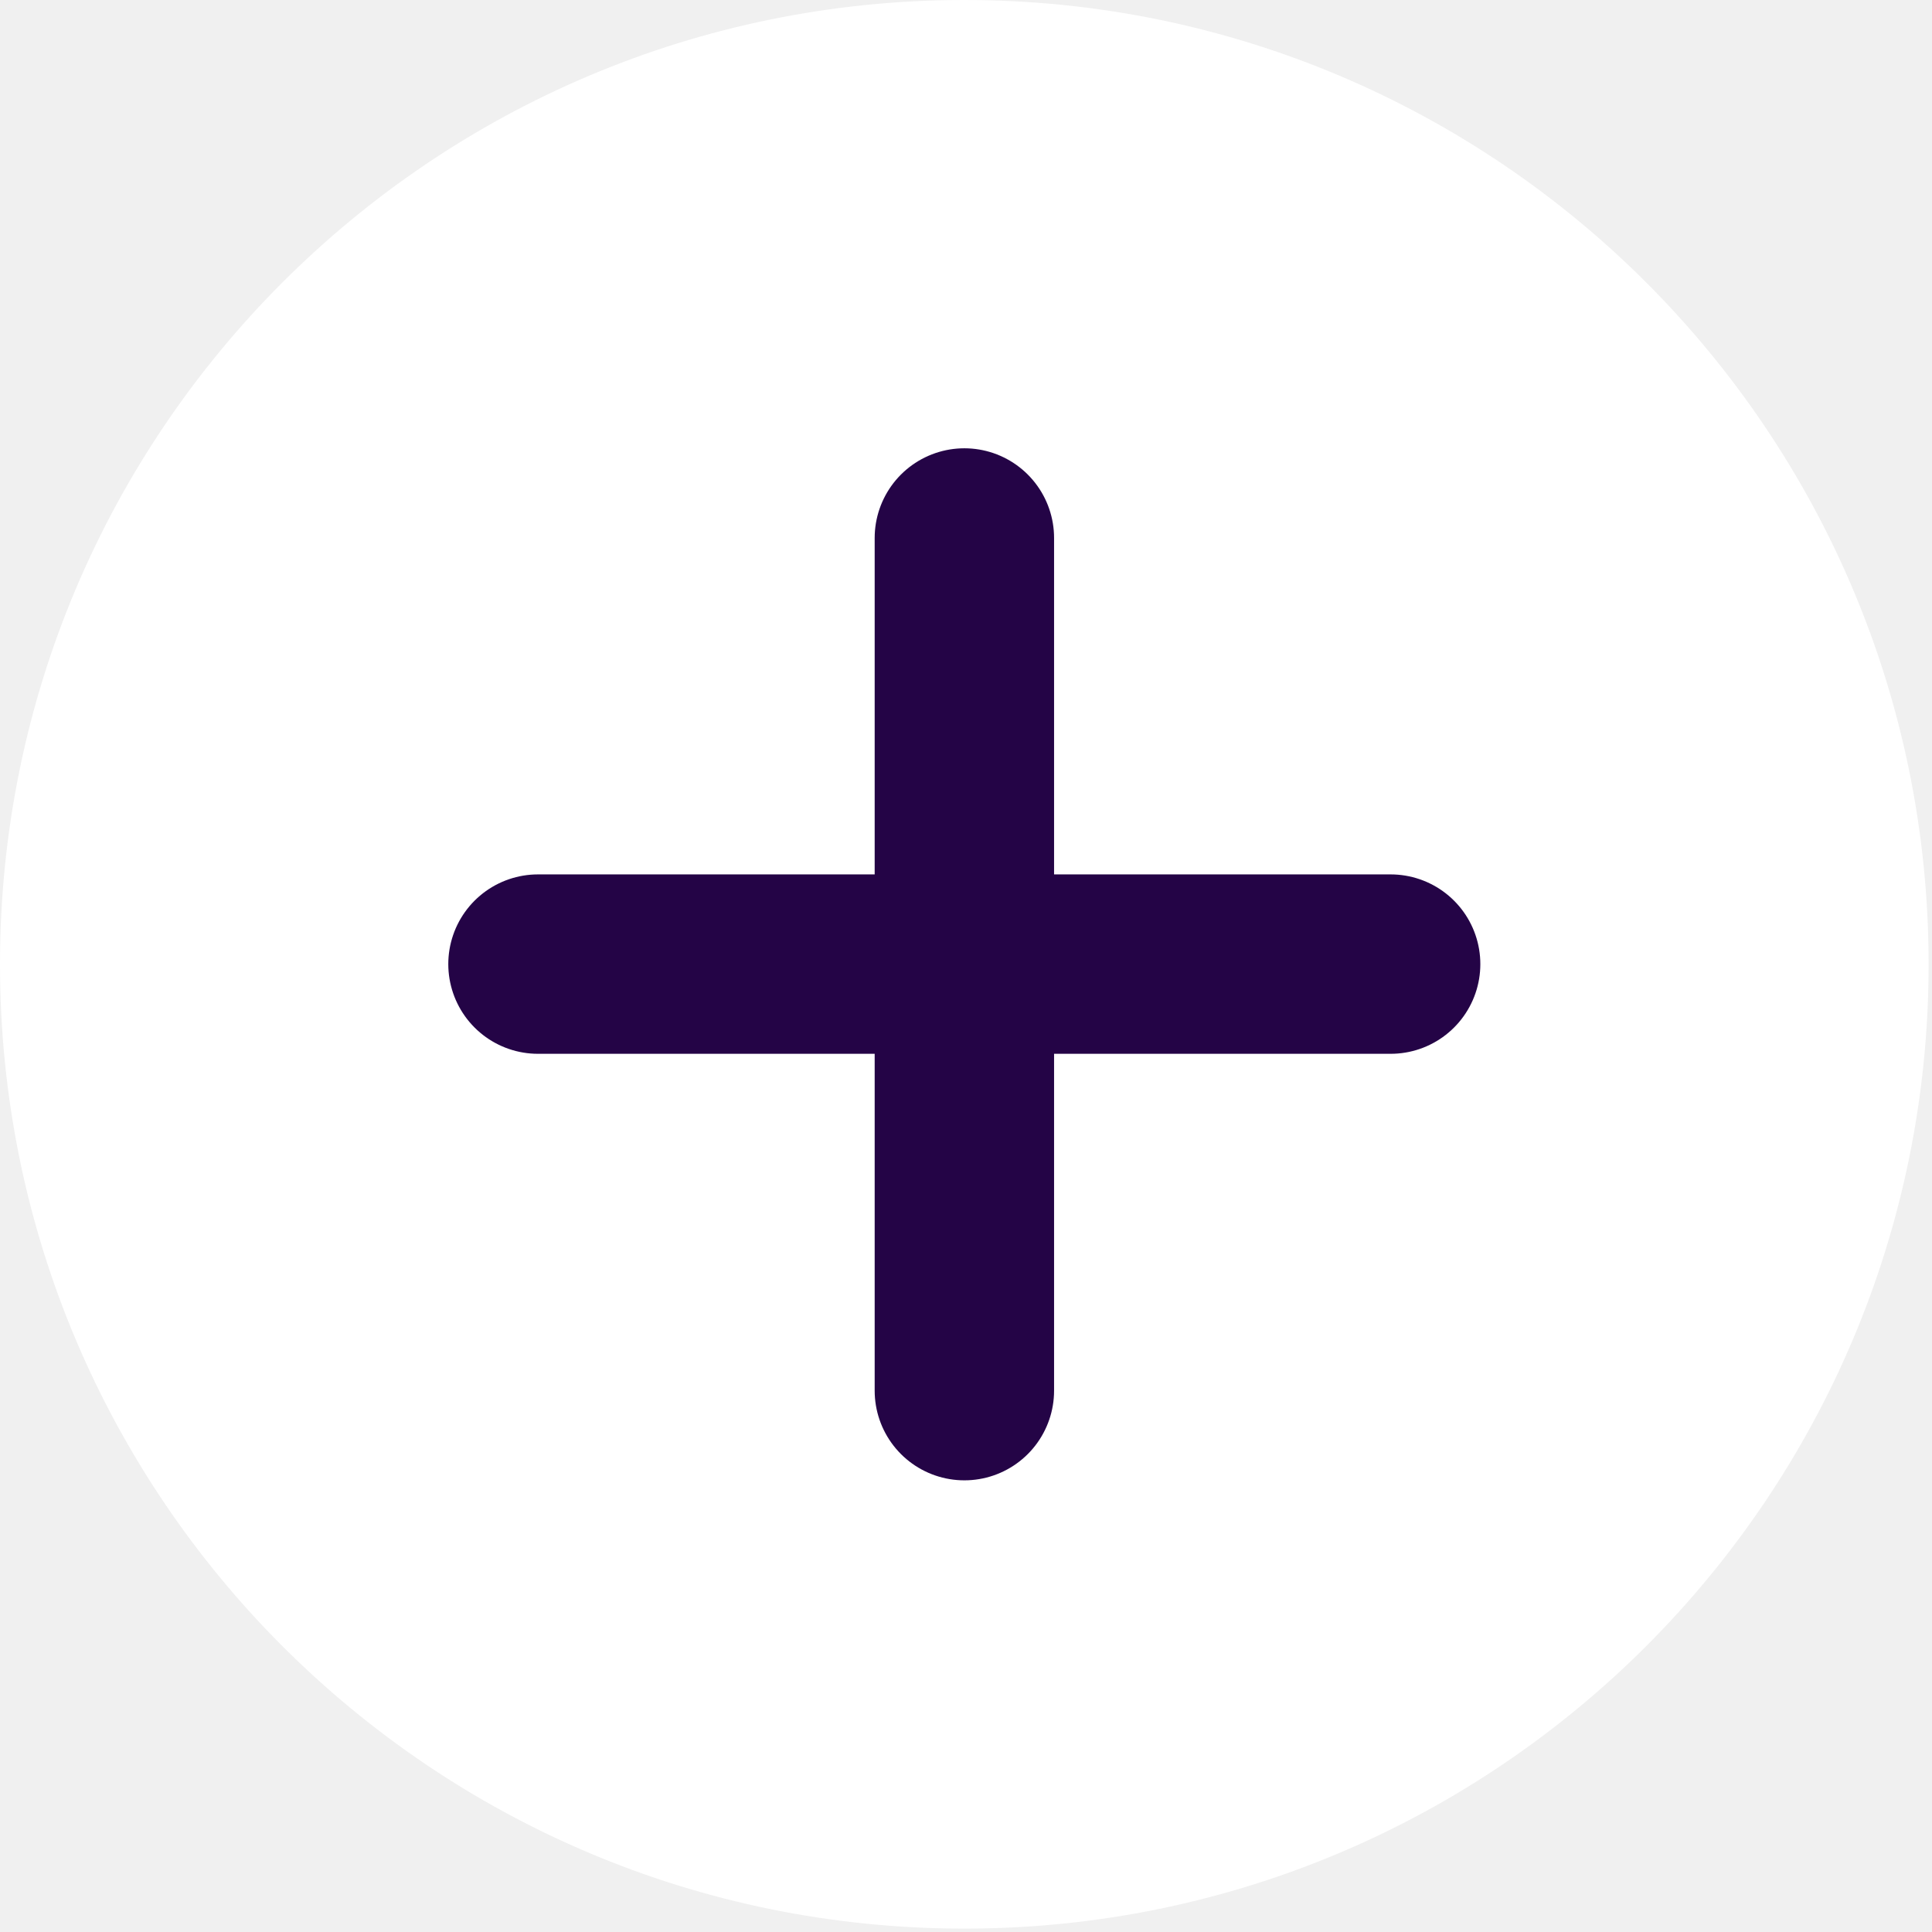
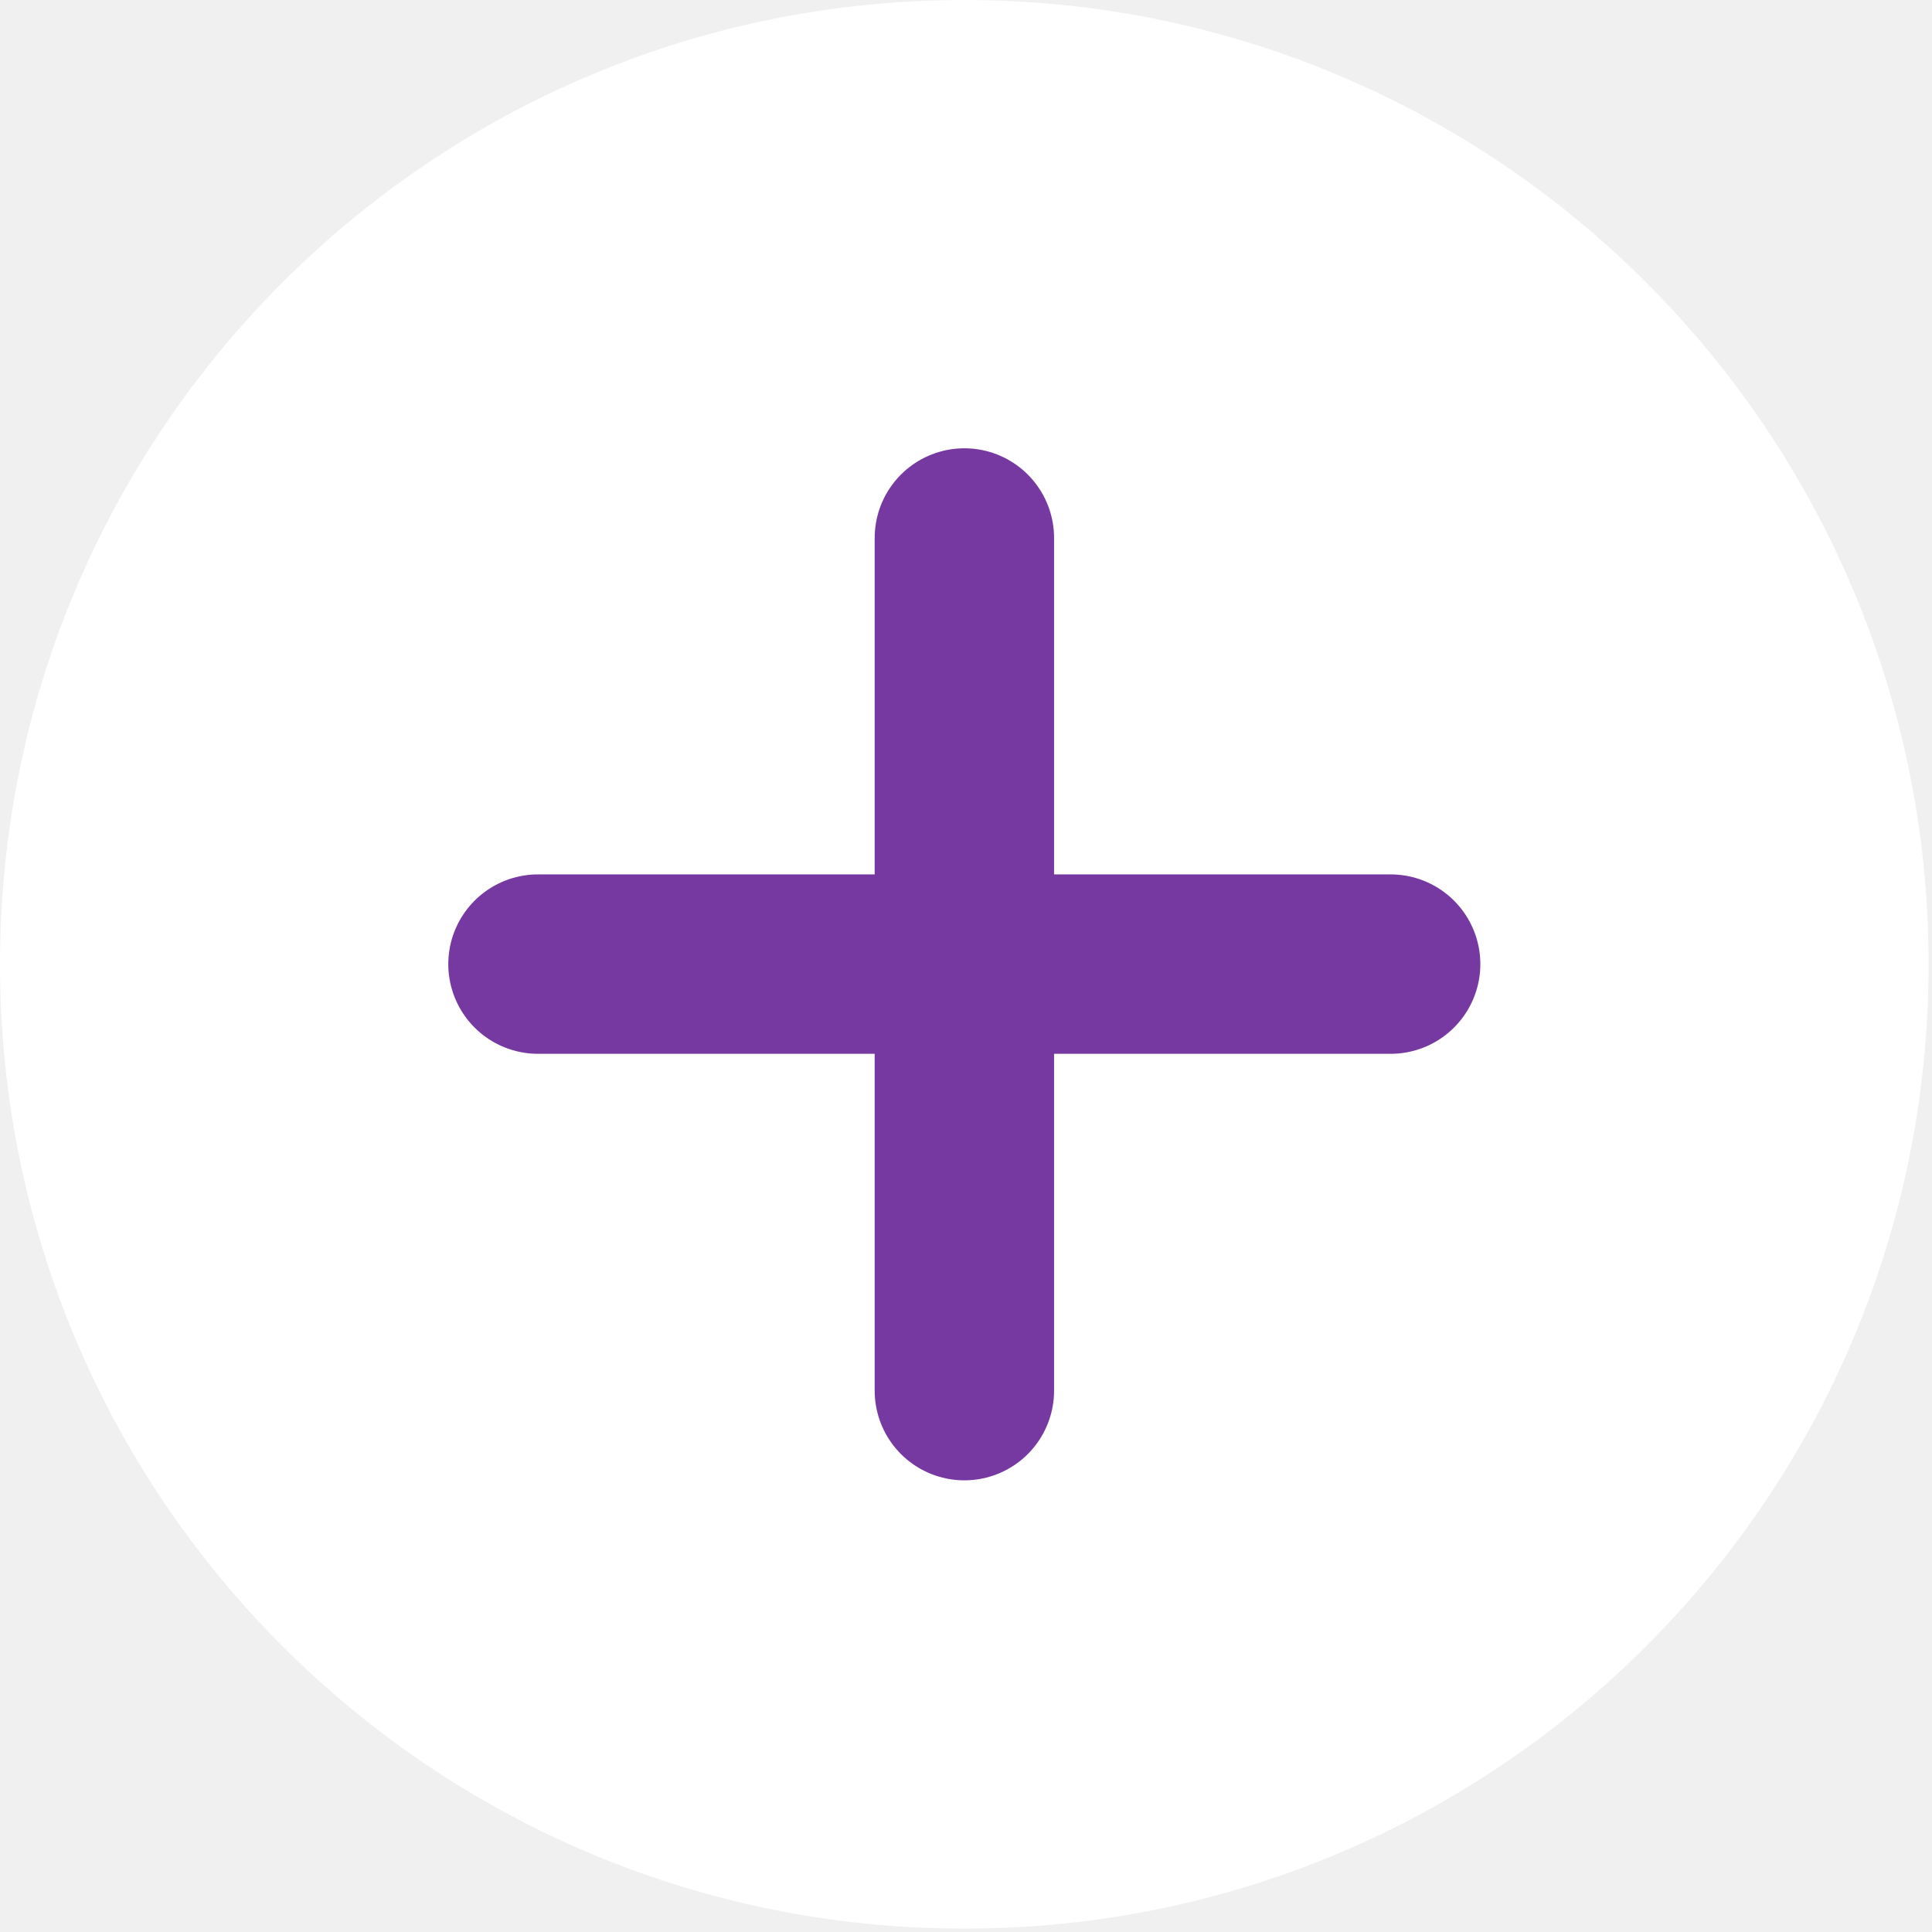
<svg xmlns="http://www.w3.org/2000/svg" width="280" height="280" viewBox="0 0 280 280" fill="none">
  <rect width="279.509" height="279.509" rx="139.754" fill="#ffffff" />
-   <path d="M139.764 77.969V201.541" stroke="#240446" stroke-width="26" stroke-linecap="round" stroke-linejoin="round" />
-   <path d="M77.969 139.725H201.541" stroke="#240446" stroke-width="26" stroke-linecap="round" stroke-linejoin="round" />
+   <path d="M139.764 77.969V201.541" stroke="#7639A1" stroke-width="26" stroke-linecap="round" stroke-linejoin="round" />
+   <path d="M77.969 139.725H201.541" stroke="#7639A1" stroke-width="26" stroke-linecap="round" stroke-linejoin="round" />
</svg>
